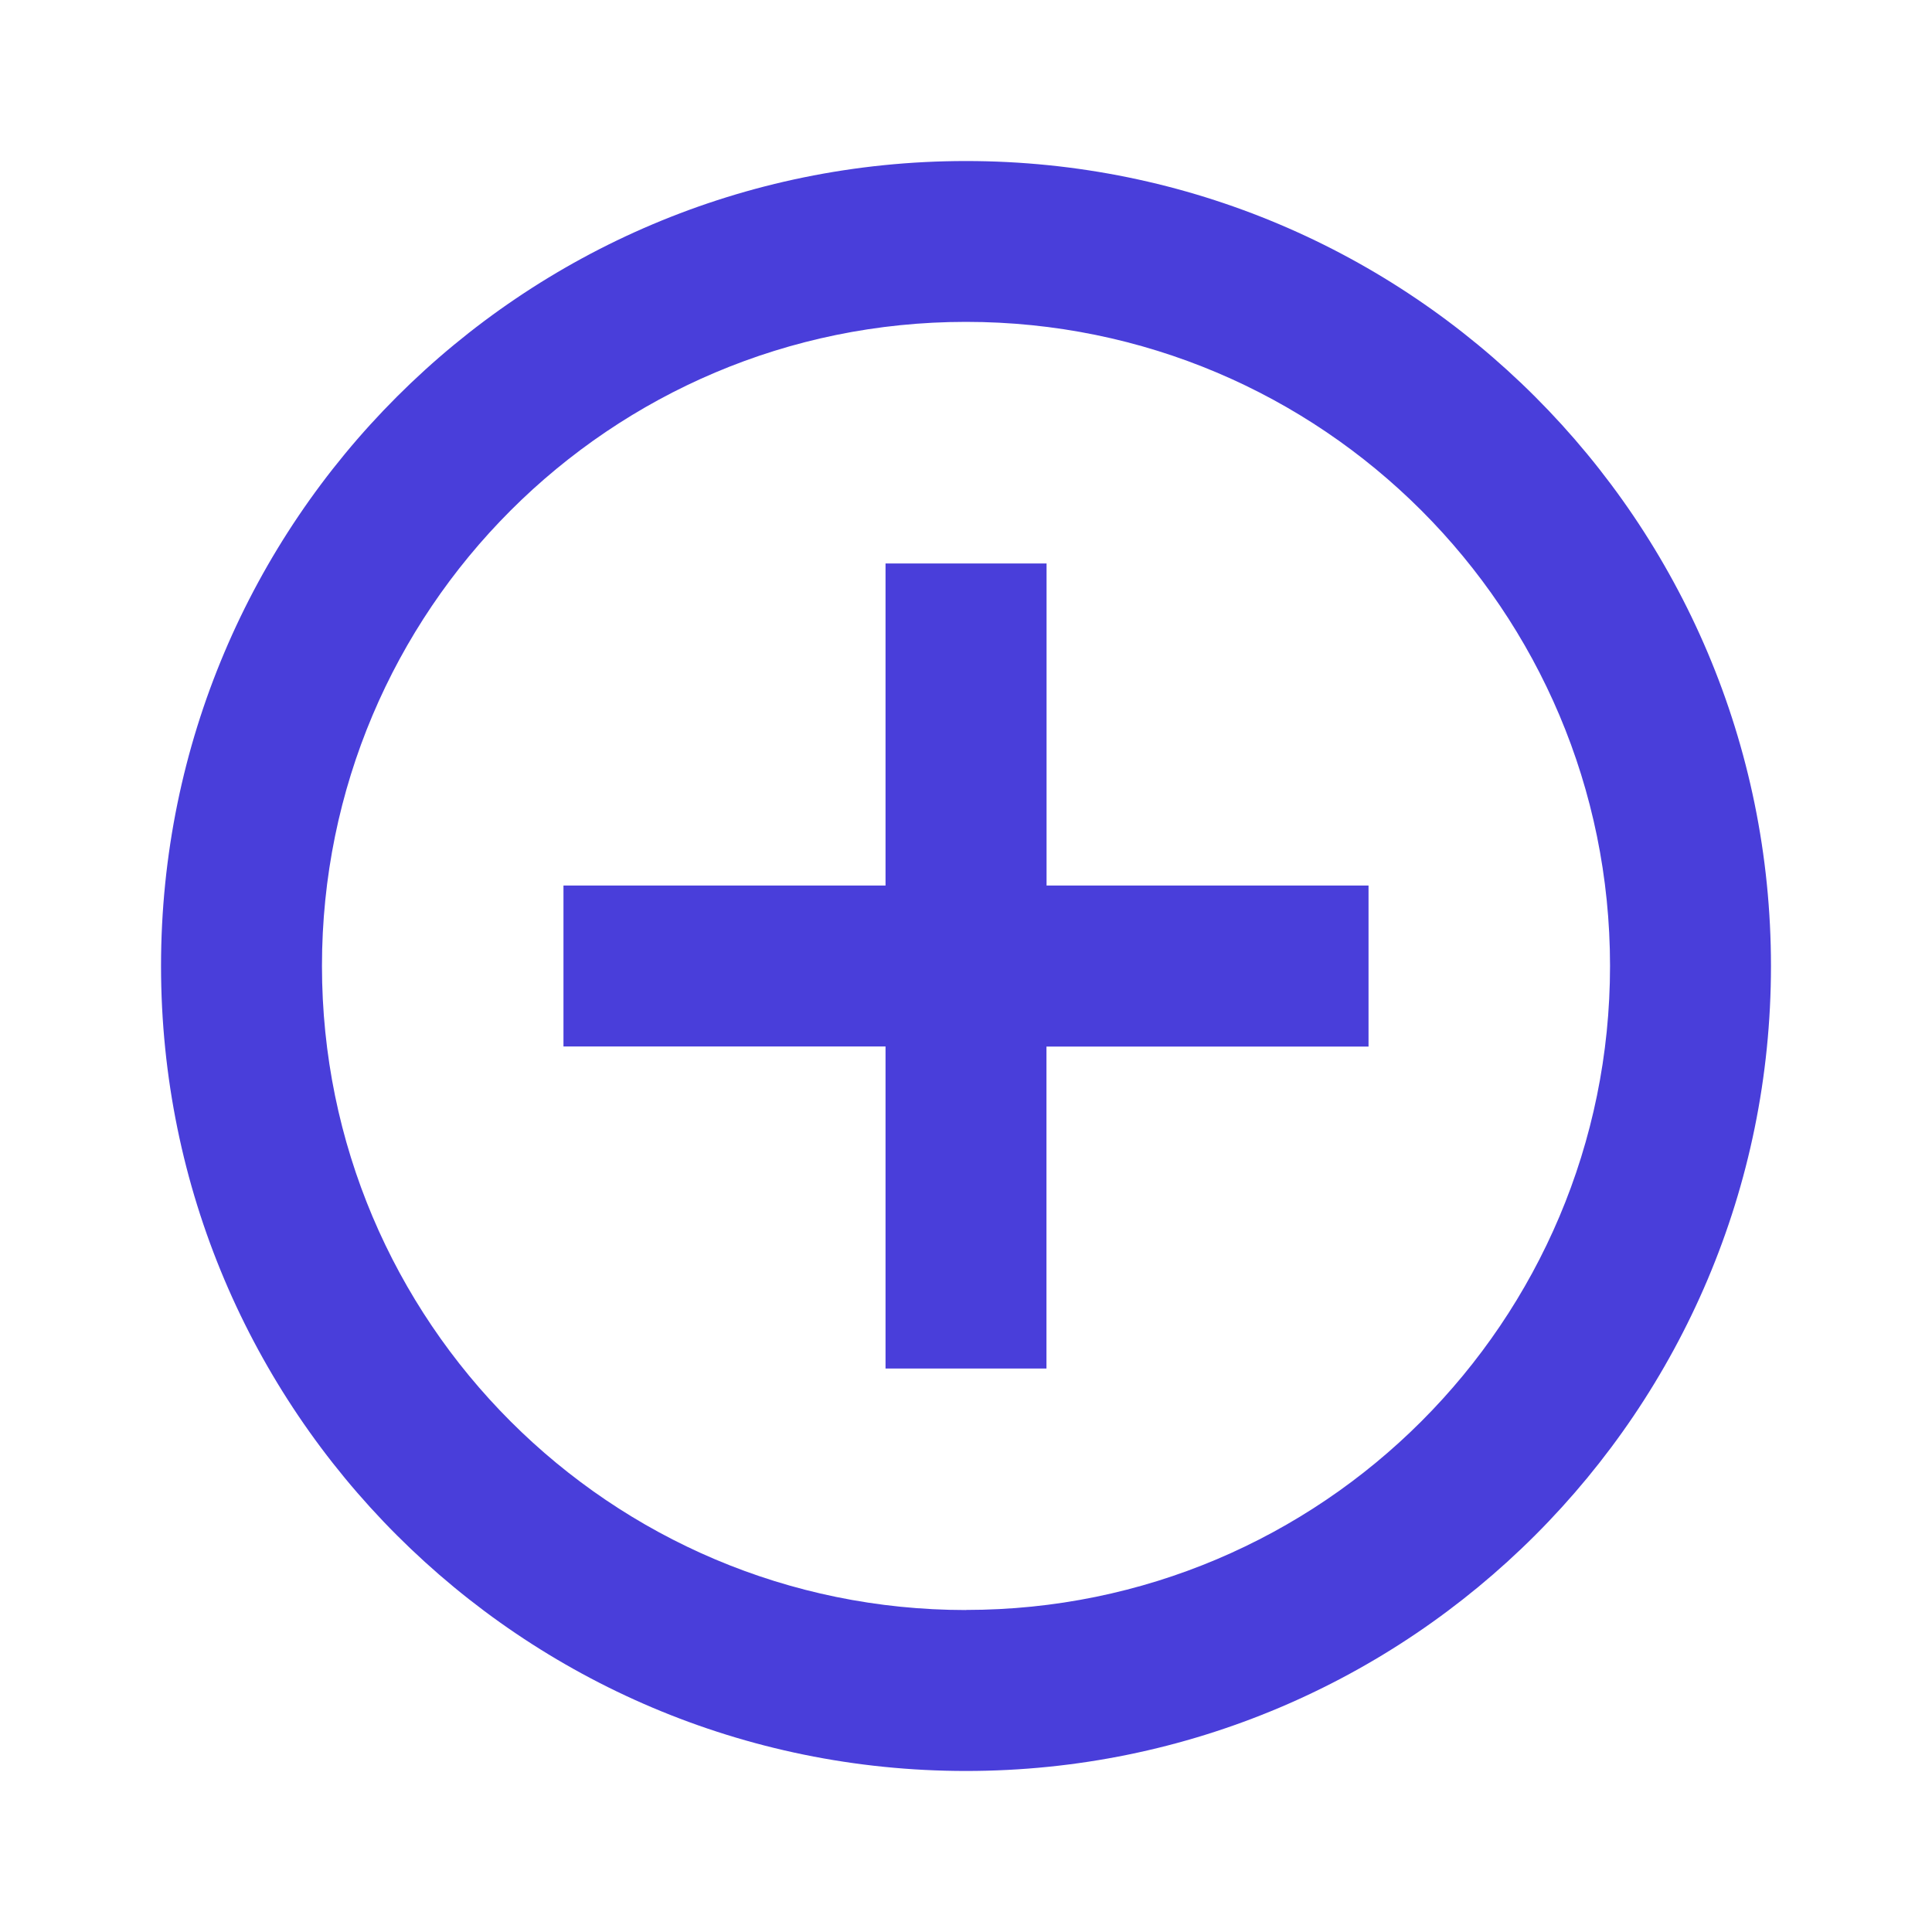
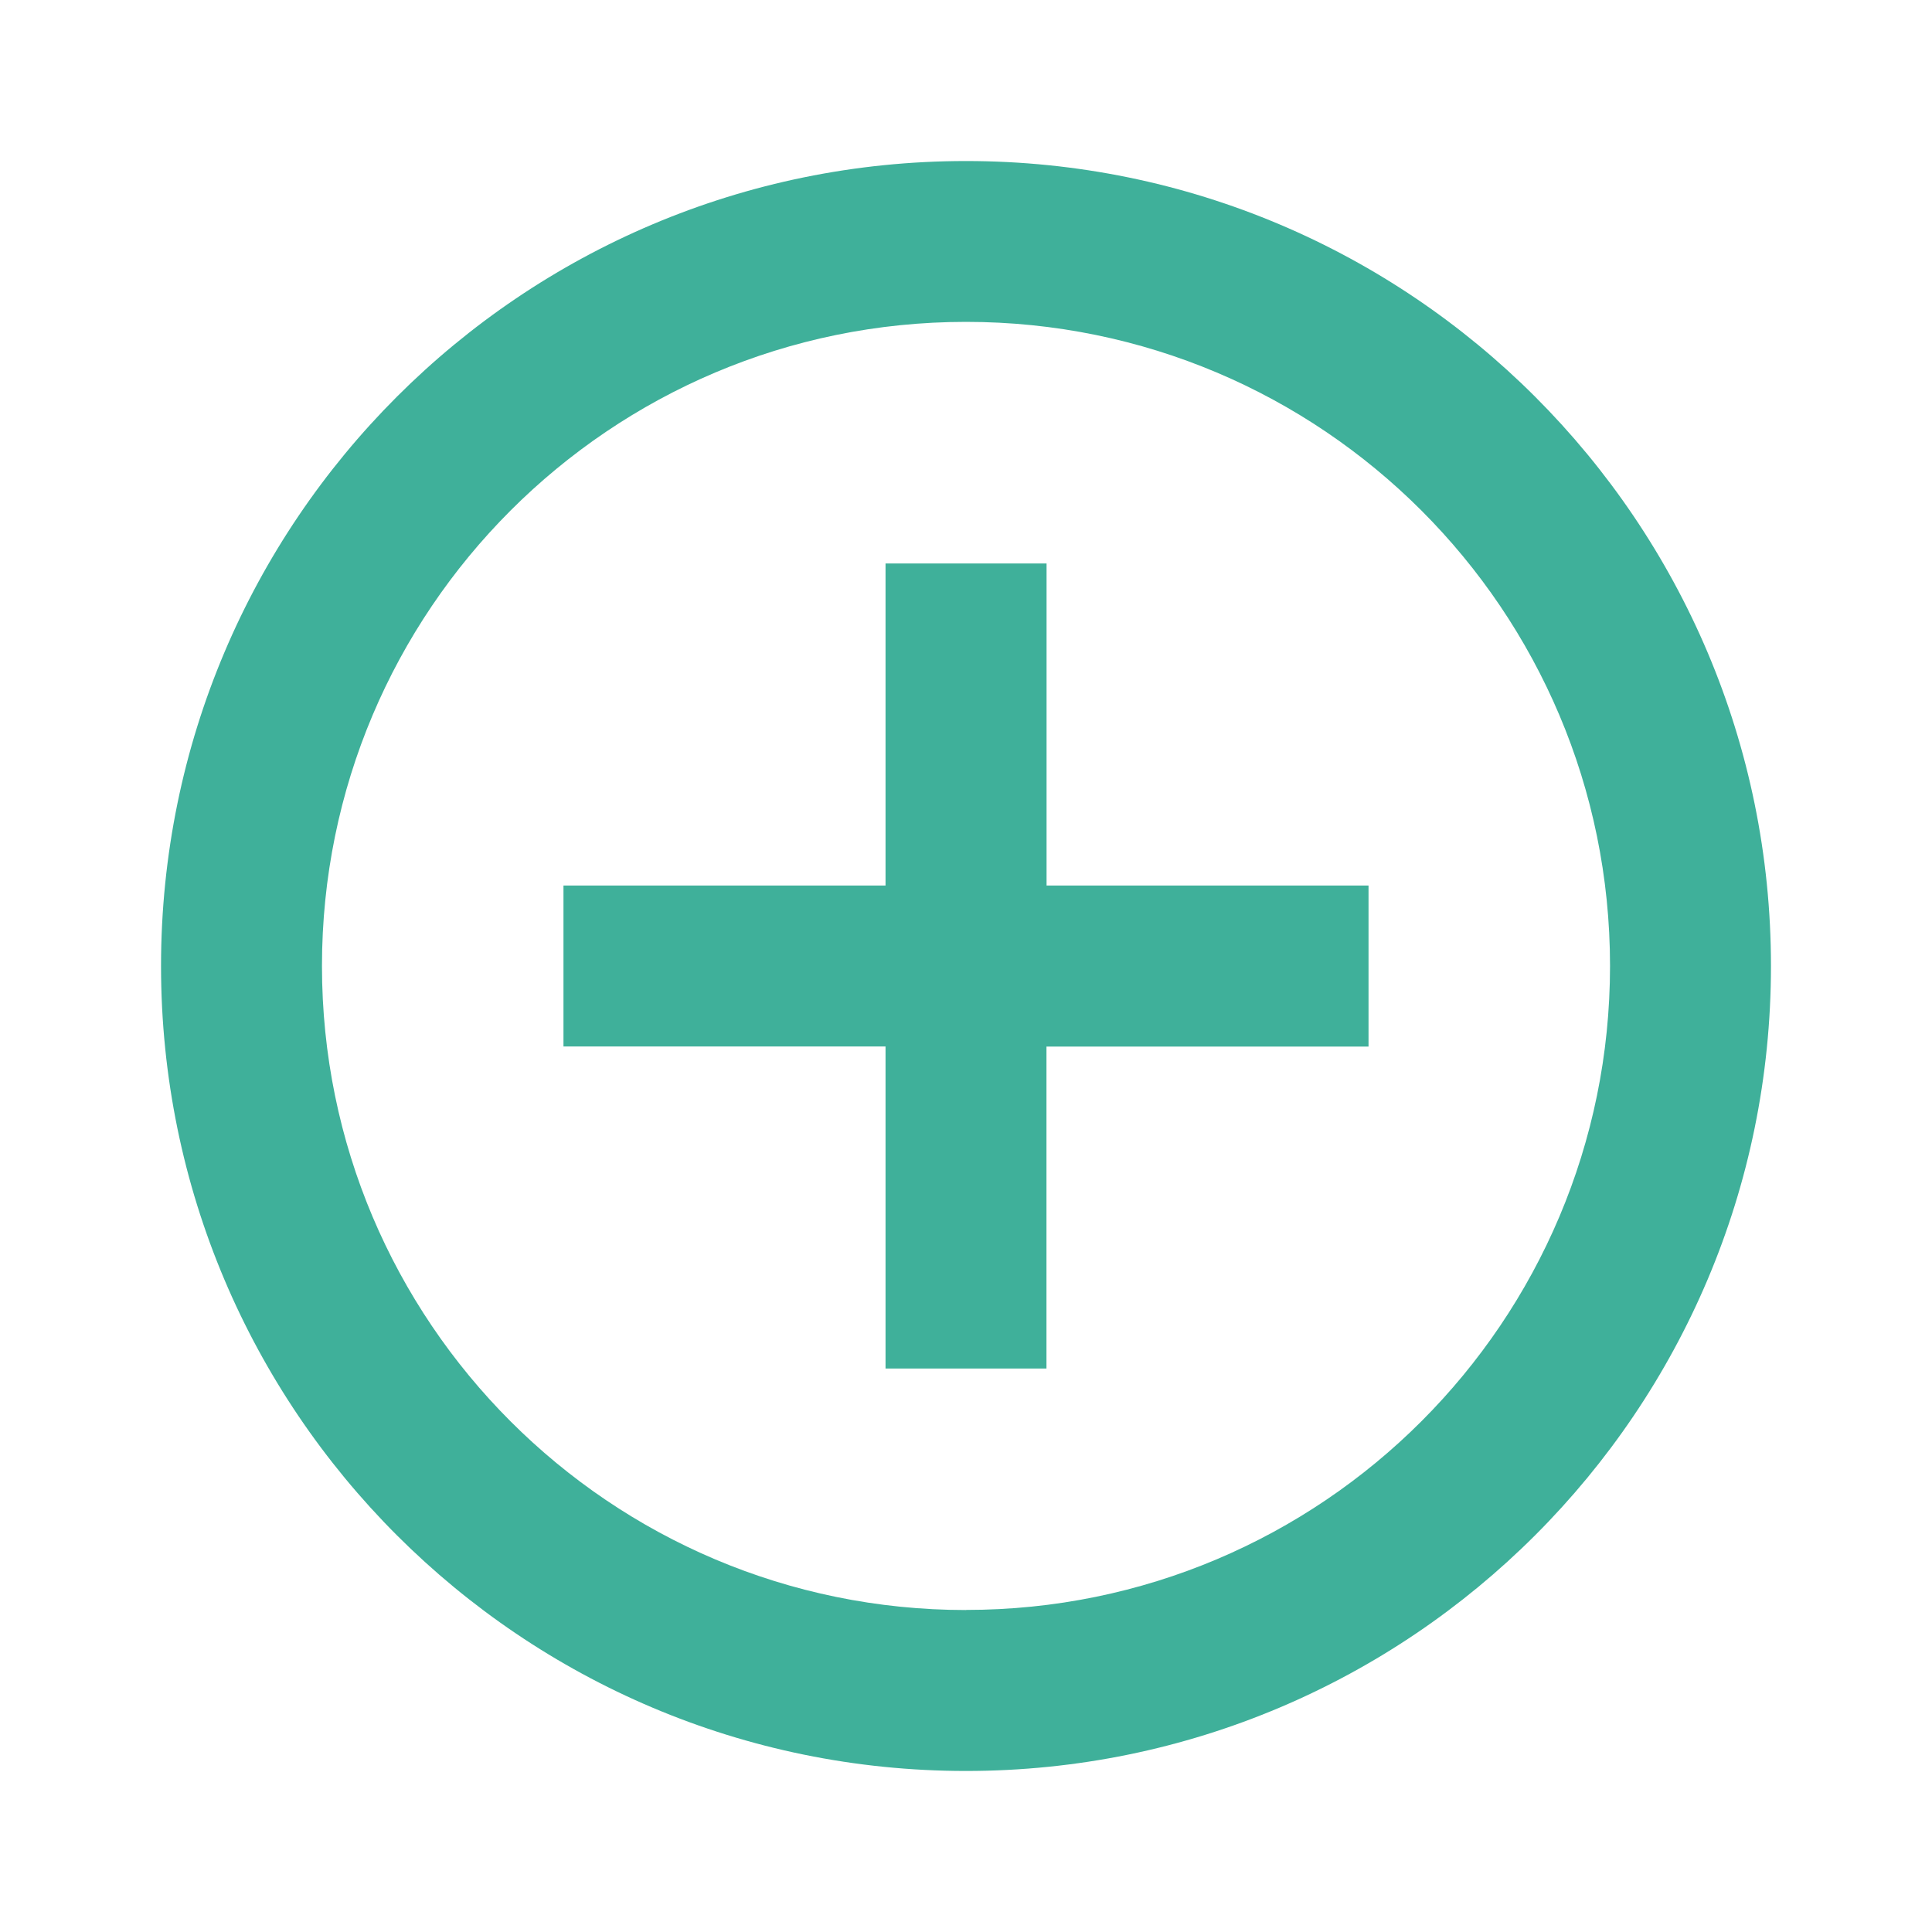
<svg xmlns="http://www.w3.org/2000/svg" width="20" height="20" viewBox="0 0 20 20">
  <defs>
    <clipPath id="clip-path">
-       <rect id="矩形_7767" data-name="矩形 7767" width="20" height="20" transform="translate(360 703)" fill="#359836" stroke="#707070" stroke-width="1" />
+       <rect id="矩形_7767" data-name="矩形 7767" width="20" height="20" transform="translate(360 703)" fill="#3fb09a" stroke="#707070" stroke-width="1" />
    </clipPath>
  </defs>
  <g id="add" transform="translate(-360 -703)" clip-path="url(#clip-path)">
    <g id="add-circle-line" transform="translate(360 703)">
      <path id="路径_2486" data-name="路径 2486" d="M0,0H20V20H0Z" fill="none" />
-       <path id="路径_2487" data-name="路径 2487" d="M9.167,9.167V5.833h1.667V9.167h3.333v1.667H10.833v3.333H9.167V10.833H5.833V9.167ZM10,18.333A8.333,8.333,0,1,1,18.333,10,8.333,8.333,0,0,1,10,18.333Zm0-1.667A6.667,6.667,0,1,0,3.333,10,6.667,6.667,0,0,0,10,16.667Z" fill="#493eda" />
+       <path id="路径_2487" data-name="路径 2487" d="M9.167,9.167V5.833h1.667V9.167h3.333v1.667H10.833v3.333H9.167V10.833H5.833V9.167ZM10,18.333A8.333,8.333,0,1,1,18.333,10,8.333,8.333,0,0,1,10,18.333Zm0-1.667A6.667,6.667,0,1,0,3.333,10,6.667,6.667,0,0,0,10,16.667Z" fill="#3fb09a" />
    </g>
  </g>
</svg>
